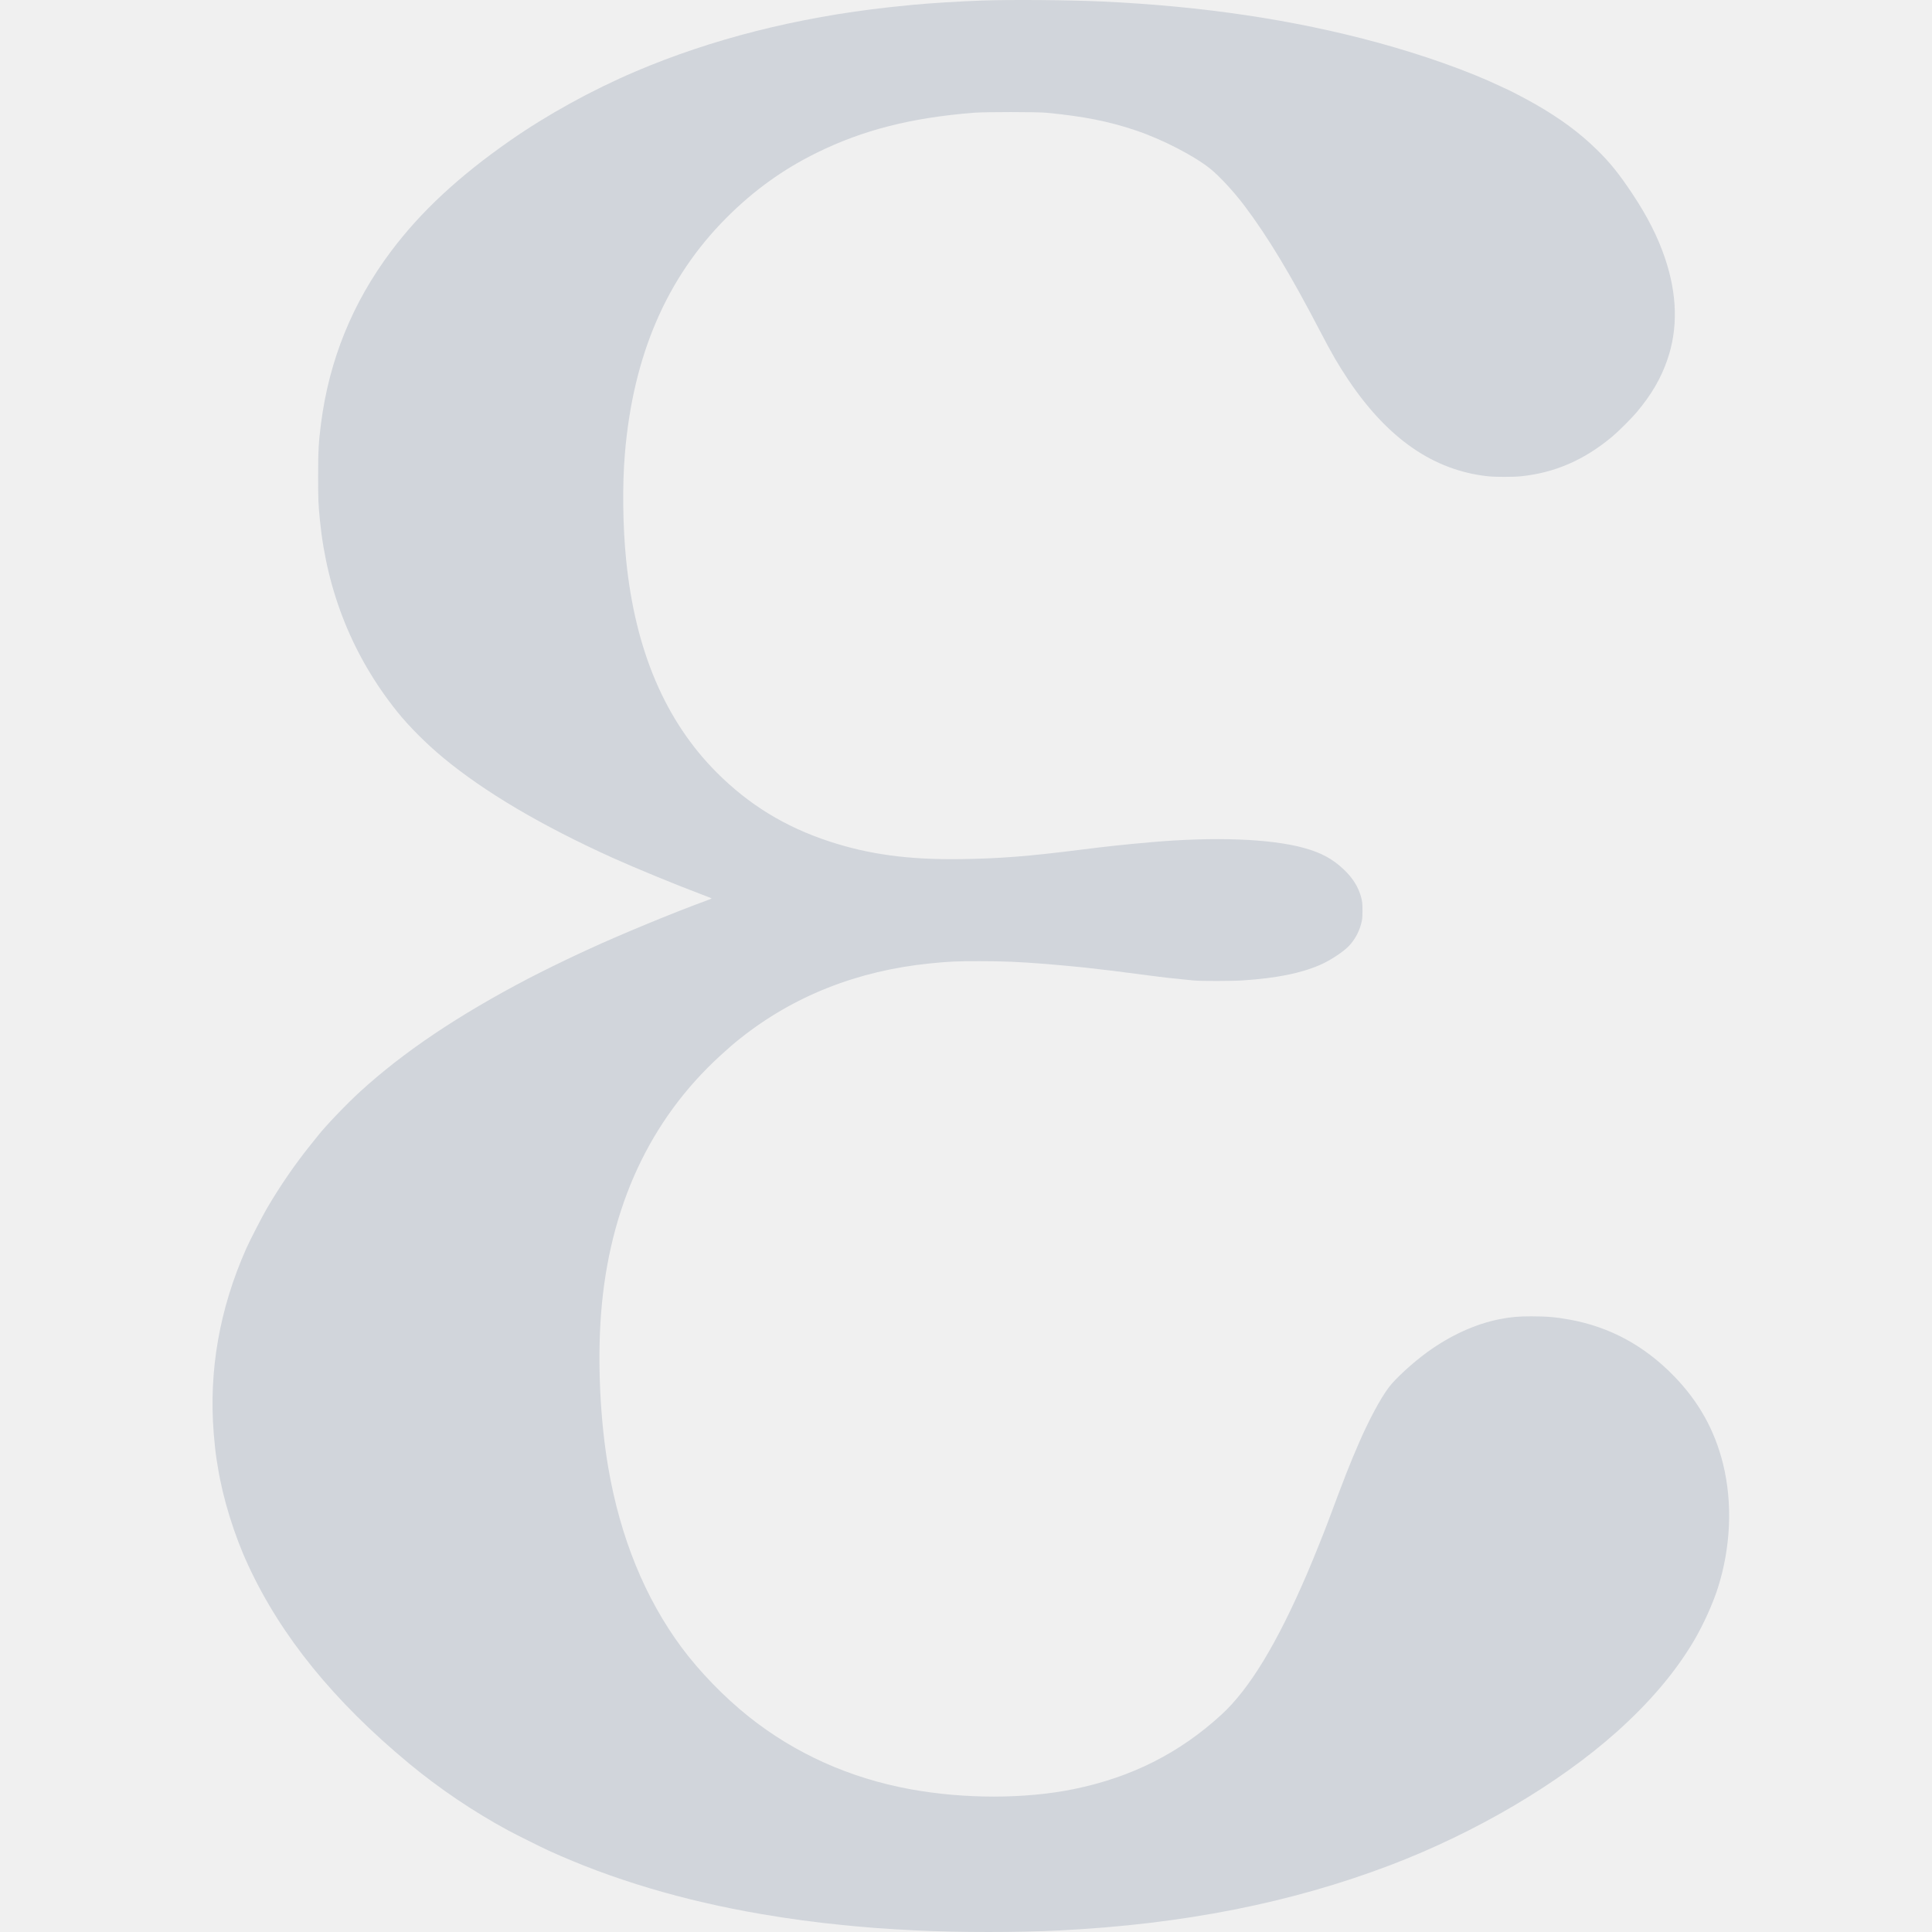
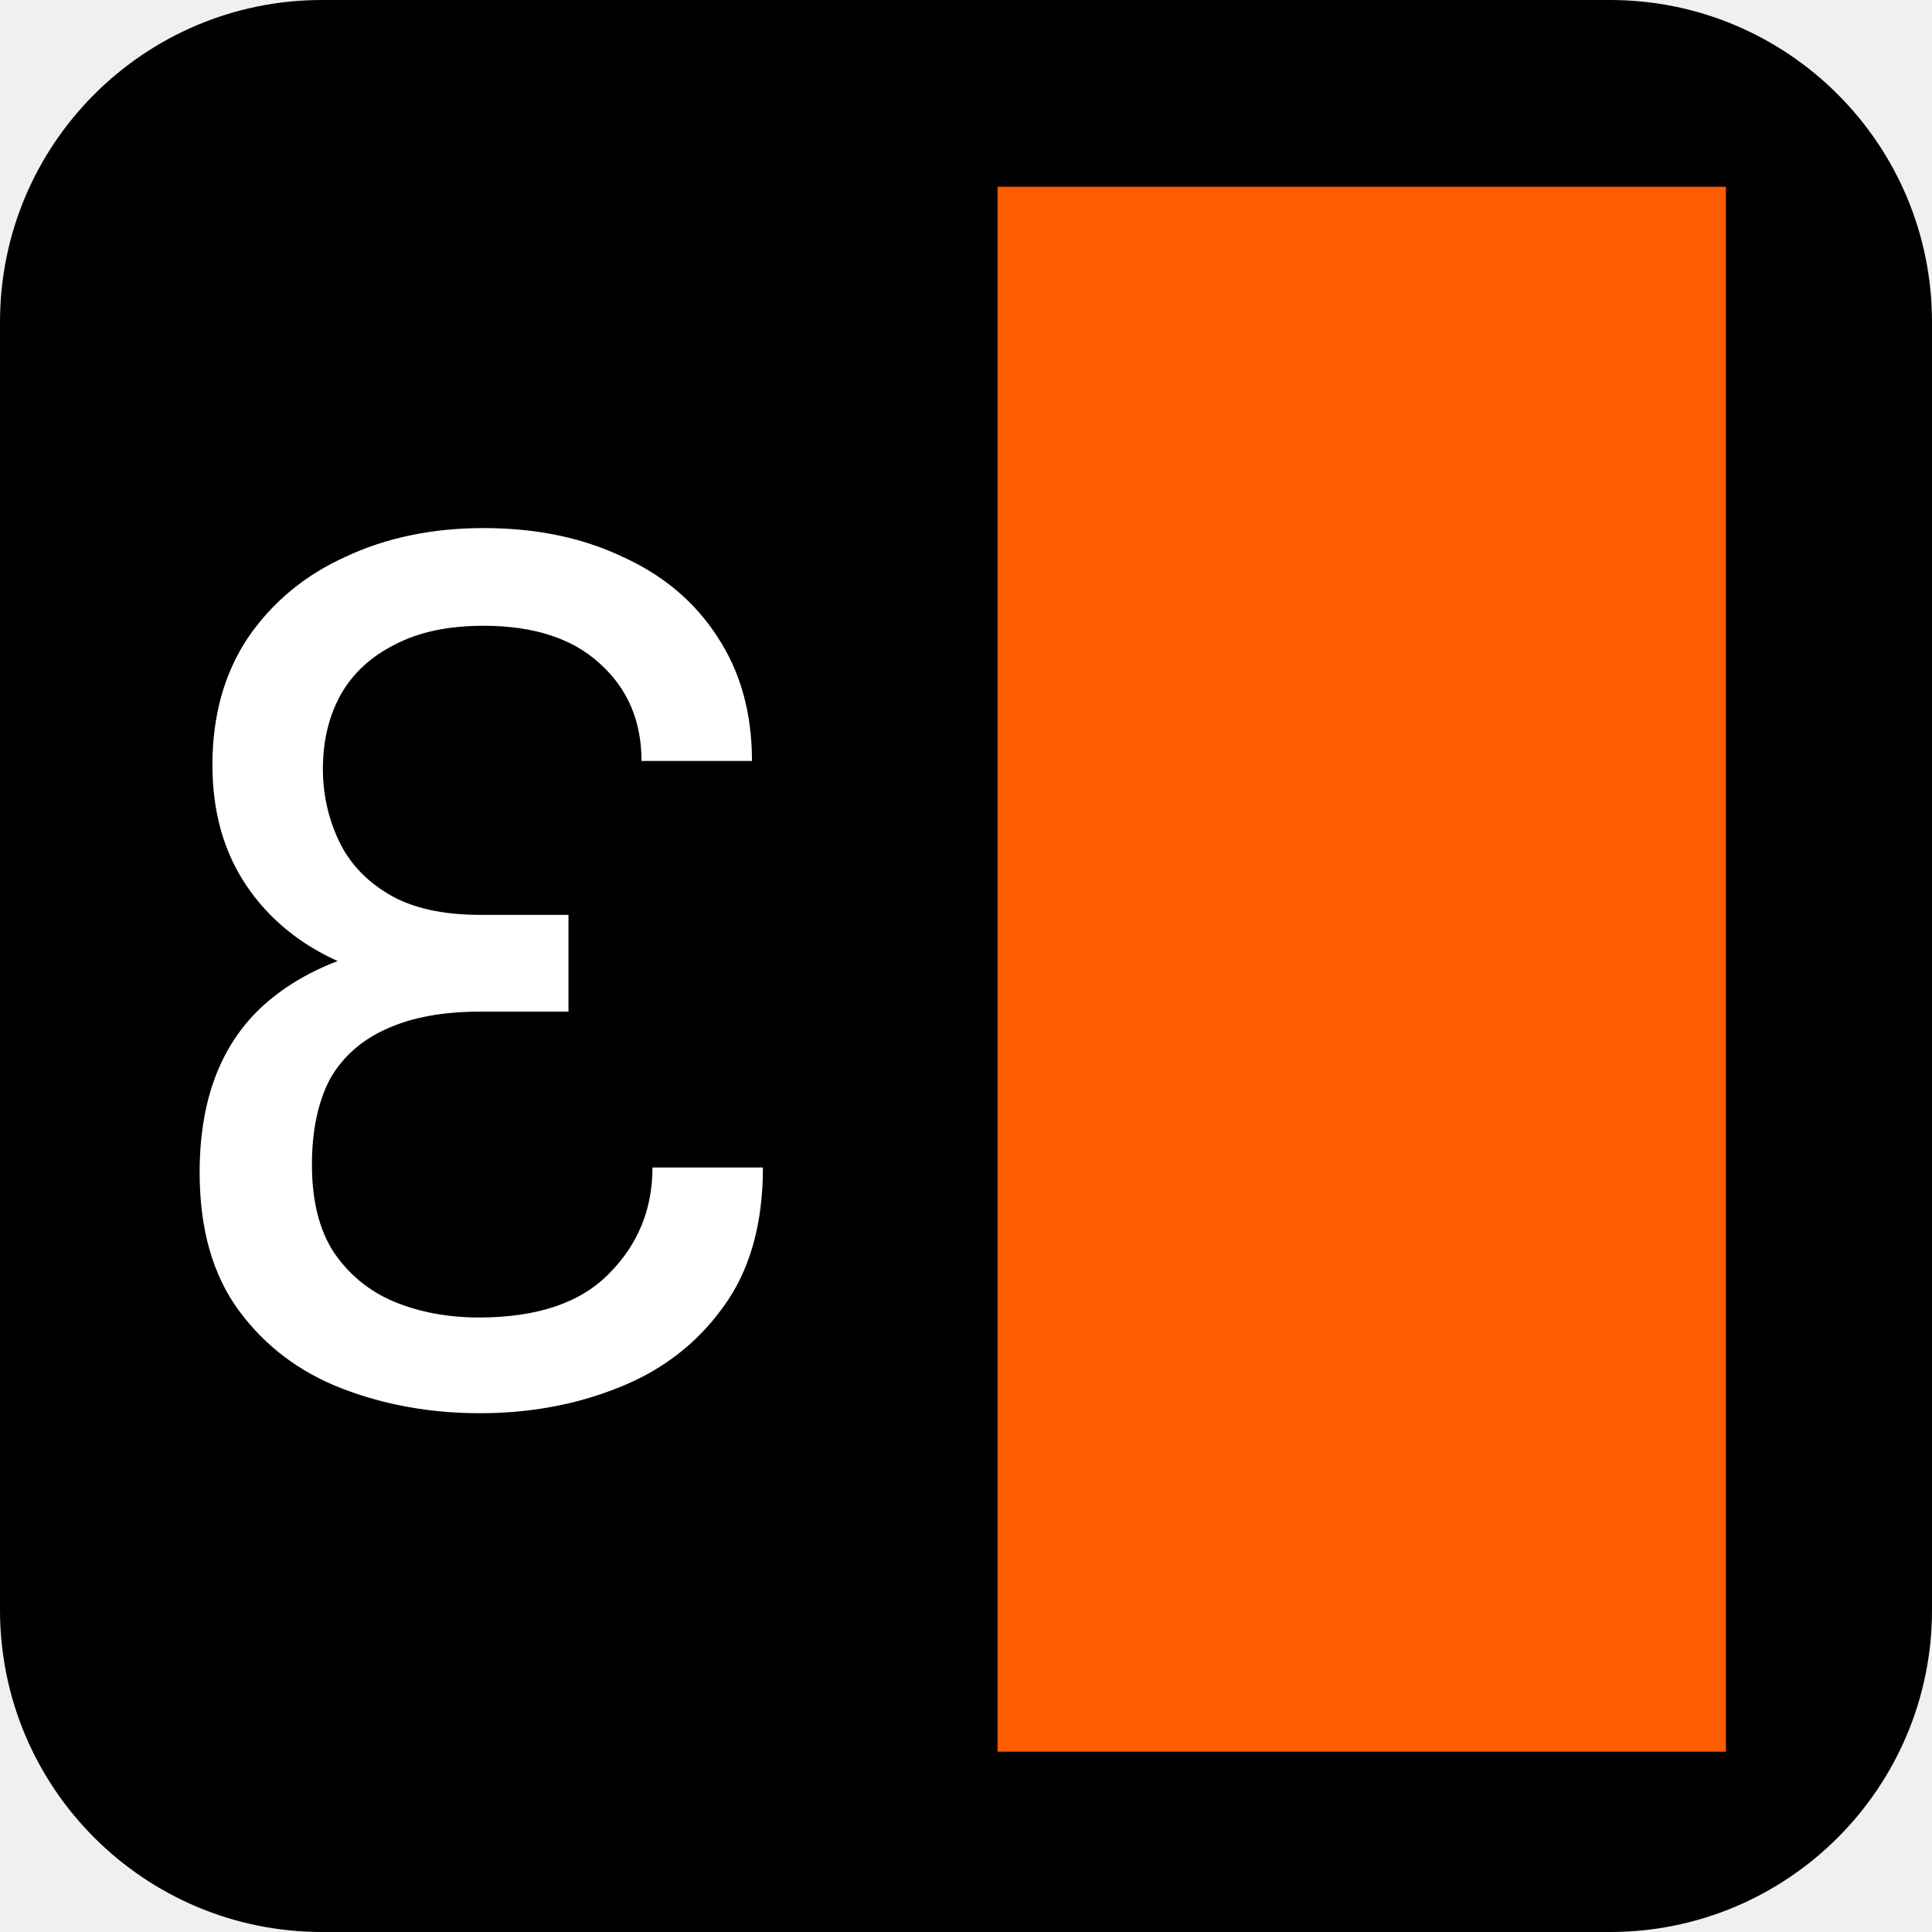
- <svg xmlns="http://www.w3.org/2000/svg" width="500" height="500" viewBox="0 0 500 500" fill="none">
-   <mask id="mask0_1_2" style="mask-type:luminance" maskUnits="userSpaceOnUse" x="55" y="0" width="393" height="500">
-     <mask id="path-1-inside-1_1_2" fill="white">
-       <path fill-rule="evenodd" clip-rule="evenodd" d="M254.196 0.138C248.48 0.337 240.577 0.827 236.14 1.258C233.188 1.544 232.235 1.642 230.121 1.875C206.318 4.493 184.112 10.117 164.448 18.508C153.153 23.328 141.624 29.68 132.014 36.378C118.741 45.629 108.892 54.788 101.205 65.029C91.219 78.331 85.186 93.177 83.071 109.652C82.451 114.479 82.334 116.636 82.332 123.259C82.33 129.29 82.38 130.512 82.803 134.732C84.666 153.322 91.387 169.96 102.77 184.158C105.822 187.966 110.337 192.487 114.689 196.094C125.384 204.961 140.137 213.68 158.496 221.982C164.265 224.591 175.183 229.083 181.535 231.461C182.987 232.006 184.175 232.48 184.174 232.517C184.174 232.553 183.617 232.786 182.937 233.032C174.418 236.129 160.103 242.046 151.742 245.928C151.153 246.201 150.251 246.62 149.736 246.859C146.143 248.523 139.963 251.558 136.829 253.196C118.624 262.708 104.472 272.216 93.226 282.487C89.694 285.712 84.287 291.36 82.28 293.92C82.084 294.17 81.227 295.239 80.376 296.297C76.327 301.328 72.496 306.896 69.099 312.692C67.865 314.797 64.613 321.121 63.68 323.231C56.798 338.788 54.005 354.728 55.313 370.99C55.52 373.563 55.812 376.225 56.038 377.593C56.11 378.033 56.266 378.995 56.384 379.728C57.683 387.82 60.59 397.215 64.228 405.075C72.73 423.447 86.364 440.243 105.932 456.453C113.743 462.923 122.612 468.902 131.612 473.765C133.359 474.709 140.2 478.121 141.911 478.902C158.346 486.407 176.781 491.907 197.151 495.381C204.223 496.588 211.316 497.545 217.949 498.187C219.127 498.3 220.691 498.451 221.427 498.522C222.162 498.593 223.547 498.713 224.503 498.789C225.459 498.865 226.573 498.956 226.978 498.992C228.136 499.096 233.851 499.436 237.009 499.589C248.288 500.137 263.452 500.137 274.326 499.59C306.251 497.983 334.145 492.469 359.86 482.678C381.854 474.303 403.371 461.638 418.37 448.238C426.993 440.533 433.64 432.685 438.433 424.547C440.787 420.549 443.279 415.043 444.577 410.967C447.933 400.437 448.417 389.018 445.937 378.916C443.785 370.153 439.641 362.727 433.225 356.133C425.557 348.251 416.637 343.417 406.272 341.526C402.71 340.875 400.309 340.667 396.374 340.667C392.908 340.667 391.112 340.823 388.231 341.378C381.94 342.589 375.301 345.607 369.294 349.988C365.632 352.657 361.15 356.761 359.478 358.976C357.244 361.933 354.255 367.511 351.539 373.791C349.236 379.118 347.932 382.442 343.851 393.402C342.634 396.669 339.918 403.412 338.29 407.209C330.537 425.282 323.382 437.072 316.123 443.736C305.274 453.693 292.834 459.967 277.87 463.023C265.294 465.592 249.541 465.6 235.568 463.042C219.919 460.179 205.773 453.825 193.783 444.273C187.473 439.247 180.992 432.57 176.39 426.352C166.911 413.548 160.546 397.943 157.427 379.861C155.308 367.577 154.595 352.322 155.56 339.907C157.695 312.435 168.135 289.876 186.45 273.16C188.835 270.984 189.737 270.207 191.6 268.725C205.369 257.768 221.884 251.237 240.62 249.339C245.634 248.831 247.569 248.743 253.594 248.75C259.802 248.757 263.451 248.911 270.647 249.47C272.729 249.632 278.99 250.209 280.678 250.395C285.836 250.961 290.019 251.476 296.831 252.385C301.039 252.946 303.821 253.259 308.9 253.746C310.882 253.935 318.667 253.927 321.587 253.731C330.359 253.147 336.592 251.901 341.603 249.733C343.801 248.782 346.674 246.985 348.398 245.481C350.192 243.915 351.602 241.59 352.254 239.12C352.563 237.947 352.606 237.53 352.606 235.652C352.606 233.779 352.562 233.357 352.257 232.2C351.567 229.591 350.109 227.248 347.819 225.069C344.888 222.28 342 220.708 337.524 219.462C328.861 217.051 314.291 216.51 297.666 217.979C290.665 218.598 286.485 219.047 279.542 219.923C266.173 221.613 258.794 222.191 248.779 222.335C235.219 222.529 224.943 221.151 214.605 217.753C203.183 214 193.8 208.253 185.484 199.918C172.18 186.586 164.404 168.342 162.047 144.939C161.17 136.227 161.04 125.609 161.712 117.523C163.832 92.006 172.517 71.845 188.096 56.273C195.126 49.247 202.653 43.831 211.328 39.558C223.296 33.663 235.654 30.505 251.922 29.183C254.86 28.945 268.361 28.944 270.848 29.183C280.364 30.095 286.934 31.392 293.896 33.735C300.772 36.049 309.003 40.287 313.247 43.698C315.624 45.608 319.348 49.646 322.094 53.289C328.127 61.294 333.983 71.011 341.672 85.773C344.658 91.507 346.344 94.416 348.859 98.18C359.123 113.532 371.033 121.767 385.139 123.267C387.004 123.464 391.644 123.467 393.566 123.269C402.365 122.368 409.97 119.069 417.239 113.002C418.795 111.704 422.317 108.19 423.604 106.651C427.426 102.083 429.822 97.979 431.498 93.129C434.301 85.021 434.089 76.204 430.862 66.696C429.023 61.277 426.31 55.938 422.458 50.154C418.971 44.919 416.694 42.091 413.273 38.743C408.781 34.347 403.84 30.692 397.378 26.985C395.656 25.998 391.306 23.691 390.526 23.351C390.212 23.215 389.172 22.731 388.216 22.276C380.054 18.397 368.282 14.218 356.432 10.993C334.822 5.11 311.25 1.595 285.36 0.393C276.891 0 261.727 -0.124 254.196 0.138Z" />
-     </mask>
-     <path fill-rule="evenodd" clip-rule="evenodd" d="M254.196 0.138C248.48 0.337 240.577 0.827 236.14 1.258C233.188 1.544 232.235 1.642 230.121 1.875C206.318 4.493 184.112 10.117 164.448 18.508C153.153 23.328 141.624 29.68 132.014 36.378C118.741 45.629 108.892 54.788 101.205 65.029C91.219 78.331 85.186 93.177 83.071 109.652C82.451 114.479 82.334 116.636 82.332 123.259C82.33 129.29 82.38 130.512 82.803 134.732C84.666 153.322 91.387 169.96 102.77 184.158C105.822 187.966 110.337 192.487 114.689 196.094C125.384 204.961 140.137 213.68 158.496 221.982C164.265 224.591 175.183 229.083 181.535 231.461C182.987 232.006 184.175 232.48 184.174 232.517C184.174 232.553 183.617 232.786 182.937 233.032C174.418 236.129 160.103 242.046 151.742 245.928C151.153 246.201 150.251 246.62 149.736 246.859C146.143 248.523 139.963 251.558 136.829 253.196C118.624 262.708 104.472 272.216 93.226 282.487C89.694 285.712 84.287 291.36 82.28 293.92C82.084 294.17 81.227 295.239 80.376 296.297C76.327 301.328 72.496 306.896 69.099 312.692C67.865 314.797 64.613 321.121 63.68 323.231C56.798 338.788 54.005 354.728 55.313 370.99C55.52 373.563 55.812 376.225 56.038 377.593C56.11 378.033 56.266 378.995 56.384 379.728C57.683 387.82 60.59 397.215 64.228 405.075C72.73 423.447 86.364 440.243 105.932 456.453C113.743 462.923 122.612 468.902 131.612 473.765C133.359 474.709 140.2 478.121 141.911 478.902C158.346 486.407 176.781 491.907 197.151 495.381C204.223 496.588 211.316 497.545 217.949 498.187C219.127 498.3 220.691 498.451 221.427 498.522C222.162 498.593 223.547 498.713 224.503 498.789C225.459 498.865 226.573 498.956 226.978 498.992C228.136 499.096 233.851 499.436 237.009 499.589C248.288 500.137 263.452 500.137 274.326 499.59C306.251 497.983 334.145 492.469 359.86 482.678C381.854 474.303 403.371 461.638 418.37 448.238C426.993 440.533 433.64 432.685 438.433 424.547C440.787 420.549 443.279 415.043 444.577 410.967C447.933 400.437 448.417 389.018 445.937 378.916C443.785 370.153 439.641 362.727 433.225 356.133C425.557 348.251 416.637 343.417 406.272 341.526C402.71 340.875 400.309 340.667 396.374 340.667C392.908 340.667 391.112 340.823 388.231 341.378C381.94 342.589 375.301 345.607 369.294 349.988C365.632 352.657 361.15 356.761 359.478 358.976C357.244 361.933 354.255 367.511 351.539 373.791C349.236 379.118 347.932 382.442 343.851 393.402C342.634 396.669 339.918 403.412 338.29 407.209C330.537 425.282 323.382 437.072 316.123 443.736C305.274 453.693 292.834 459.967 277.87 463.023C265.294 465.592 249.541 465.6 235.568 463.042C219.919 460.179 205.773 453.825 193.783 444.273C187.473 439.247 180.992 432.57 176.39 426.352C166.911 413.548 160.546 397.943 157.427 379.861C155.308 367.577 154.595 352.322 155.56 339.907C157.695 312.435 168.135 289.876 186.45 273.16C188.835 270.984 189.737 270.207 191.6 268.725C205.369 257.768 221.884 251.237 240.62 249.339C245.634 248.831 247.569 248.743 253.594 248.75C259.802 248.757 263.451 248.911 270.647 249.47C272.729 249.632 278.99 250.209 280.678 250.395C285.836 250.961 290.019 251.476 296.831 252.385C301.039 252.946 303.821 253.259 308.9 253.746C310.882 253.935 318.667 253.927 321.587 253.731C330.359 253.147 336.592 251.901 341.603 249.733C343.801 248.782 346.674 246.985 348.398 245.481C350.192 243.915 351.602 241.59 352.254 239.12C352.563 237.947 352.606 237.53 352.606 235.652C352.606 233.779 352.562 233.357 352.257 232.2C351.567 229.591 350.109 227.248 347.819 225.069C344.888 222.28 342 220.708 337.524 219.462C328.861 217.051 314.291 216.51 297.666 217.979C290.665 218.598 286.485 219.047 279.542 219.923C266.173 221.613 258.794 222.191 248.779 222.335C235.219 222.529 224.943 221.151 214.605 217.753C203.183 214 193.8 208.253 185.484 199.918C172.18 186.586 164.404 168.342 162.047 144.939C161.17 136.227 161.04 125.609 161.712 117.523C163.832 92.006 172.517 71.845 188.096 56.273C195.126 49.247 202.653 43.831 211.328 39.558C223.296 33.663 235.654 30.505 251.922 29.183C254.86 28.945 268.361 28.944 270.848 29.183C280.364 30.095 286.934 31.392 293.896 33.735C300.772 36.049 309.003 40.287 313.247 43.698C315.624 45.608 319.348 49.646 322.094 53.289C328.127 61.294 333.983 71.011 341.672 85.773C344.658 91.507 346.344 94.416 348.859 98.18C359.123 113.532 371.033 121.767 385.139 123.267C387.004 123.464 391.644 123.467 393.566 123.269C402.365 122.368 409.97 119.069 417.239 113.002C418.795 111.704 422.317 108.19 423.604 106.651C427.426 102.083 429.822 97.979 431.498 93.129C434.301 85.021 434.089 76.204 430.862 66.696C429.023 61.277 426.31 55.938 422.458 50.154C418.971 44.919 416.694 42.091 413.273 38.743C408.781 34.347 403.84 30.692 397.378 26.985C395.656 25.998 391.306 23.691 390.526 23.351C390.212 23.215 389.172 22.731 388.216 22.276C380.054 18.397 368.282 14.218 356.432 10.993C334.822 5.11 311.25 1.595 285.36 0.393C276.891 0 261.727 -0.124 254.196 0.138Z" fill="white" stroke="white" stroke-width="2" mask="url(#path-1-inside-1_1_2)" />
-   </mask>
-   <g mask="url(#mask0_1_2)">
-     <path fill-rule="evenodd" clip-rule="evenodd" d="M254.196 0.138C248.48 0.337 240.577 0.827 236.14 1.258C233.188 1.544 232.235 1.642 230.121 1.875C206.318 4.493 184.112 10.117 164.448 18.508C153.153 23.328 141.624 29.68 132.014 36.378C118.741 45.629 108.892 54.788 101.205 65.029C91.219 78.331 85.186 93.177 83.071 109.652C82.451 114.479 82.334 116.636 82.332 123.259C82.33 129.29 82.38 130.512 82.803 134.732C84.666 153.322 91.387 169.96 102.77 184.158C105.822 187.966 110.337 192.487 114.689 196.094C125.384 204.961 140.137 213.68 158.496 221.982C164.265 224.591 175.183 229.083 181.535 231.461C182.987 232.006 184.175 232.48 184.174 232.517C184.174 232.553 183.617 232.786 182.937 233.032C174.418 236.129 160.103 242.046 151.742 245.928C151.153 246.201 150.251 246.62 149.736 246.859C146.143 248.523 139.963 251.558 136.829 253.196C118.624 262.708 104.472 272.216 93.226 282.487C89.694 285.712 84.287 291.36 82.28 293.92C82.084 294.17 81.227 295.239 80.376 296.297C76.327 301.328 72.496 306.896 69.099 312.692C67.865 314.797 64.613 321.121 63.68 323.231C56.798 338.788 54.005 354.728 55.313 370.99C55.52 373.563 55.812 376.225 56.038 377.593C56.11 378.033 56.266 378.995 56.384 379.728C57.683 387.82 60.59 397.215 64.228 405.075C72.73 423.447 86.364 440.243 105.932 456.453C113.743 462.923 122.612 468.902 131.612 473.765C133.359 474.709 140.2 478.121 141.911 478.902C158.346 486.407 176.781 491.907 197.151 495.381C204.223 496.588 211.316 497.545 217.949 498.187C219.127 498.3 220.691 498.451 221.427 498.522C222.162 498.593 223.547 498.713 224.503 498.789C225.459 498.865 226.573 498.956 226.978 498.992C228.136 499.096 233.851 499.436 237.009 499.589C248.288 500.137 263.452 500.137 274.326 499.59C306.251 497.983 334.145 492.469 359.86 482.678C381.854 474.303 403.371 461.638 418.37 448.238C426.993 440.533 433.64 432.685 438.433 424.547C440.787 420.549 443.279 415.043 444.577 410.967C447.933 400.437 448.417 389.018 445.937 378.916C443.785 370.153 439.641 362.727 433.225 356.133C425.557 348.251 416.637 343.417 406.272 341.526C402.71 340.875 400.309 340.667 396.374 340.667C392.908 340.667 391.112 340.823 388.231 341.378C381.94 342.589 375.301 345.607 369.294 349.988C365.632 352.657 361.15 356.761 359.478 358.976C357.244 361.933 354.255 367.511 351.539 373.791C349.236 379.118 347.932 382.442 343.851 393.402C342.634 396.669 339.918 403.412 338.29 407.209C330.537 425.282 323.382 437.072 316.123 443.736C305.274 453.693 292.834 459.967 277.87 463.023C265.294 465.592 249.541 465.6 235.568 463.042C219.919 460.179 205.773 453.825 193.783 444.273C187.473 439.247 180.992 432.57 176.39 426.352C166.911 413.548 160.546 397.943 157.427 379.861C155.308 367.577 154.595 352.322 155.56 339.907C157.695 312.435 168.135 289.876 186.45 273.16C188.835 270.985 189.737 270.207 191.6 268.725C205.369 257.768 221.884 251.237 240.62 249.339C245.634 248.831 247.569 248.743 253.594 248.75C259.802 248.757 263.451 248.911 270.647 249.47C272.729 249.632 278.99 250.209 280.678 250.395C285.836 250.961 290.019 251.476 296.831 252.385C301.039 252.946 303.821 253.259 308.9 253.746C310.882 253.935 318.667 253.927 321.587 253.731C330.359 253.147 336.592 251.901 341.603 249.733C343.801 248.782 346.674 246.985 348.398 245.481C350.192 243.915 351.602 241.59 352.254 239.12C352.563 237.947 352.606 237.53 352.606 235.652C352.606 233.779 352.562 233.357 352.257 232.2C351.567 229.591 350.109 227.248 347.819 225.069C344.888 222.28 342 220.708 337.524 219.462C328.861 217.051 314.291 216.51 297.666 217.979C290.665 218.598 286.485 219.047 279.542 219.923C266.173 221.613 258.794 222.191 248.779 222.335C235.219 222.529 224.943 221.151 214.605 217.753C203.183 214 193.8 208.253 185.484 199.918C172.18 186.586 164.404 168.342 162.047 144.939C161.17 136.227 161.04 125.609 161.712 117.523C163.832 92.006 172.517 71.845 188.096 56.273C195.126 49.247 202.653 43.831 211.328 39.558C223.296 33.663 235.654 30.505 251.922 29.183C254.86 28.945 268.361 28.944 270.848 29.183C280.364 30.095 286.934 31.392 293.896 33.735C300.772 36.049 309.003 40.287 313.247 43.698C315.624 45.608 319.348 49.646 322.094 53.289C328.127 61.294 333.983 71.011 341.672 85.773C344.658 91.507 346.344 94.416 348.859 98.18C359.123 113.532 371.033 121.767 385.139 123.267C387.004 123.464 391.644 123.467 393.566 123.269C402.365 122.368 409.97 119.069 417.239 113.002C418.795 111.704 422.317 108.19 423.604 106.651C427.426 102.083 429.822 97.979 431.498 93.129C434.301 85.021 434.089 76.204 430.862 66.696C429.023 61.277 426.31 55.938 422.458 50.154C418.971 44.919 416.694 42.091 413.273 38.743C408.781 34.347 403.84 30.692 397.378 26.985C395.656 25.998 391.306 23.691 390.526 23.351C390.212 23.215 389.172 22.731 388.216 22.276C380.054 18.397 368.282 14.218 356.432 10.993C334.822 5.11 311.25 1.595 285.36 0.393C276.891 0 261.727 -0.124 254.196 0.138Z" fill="#D1D5DB" stroke="#D1D5DB" stroke-width="2" />
+ <svg xmlns="http://www.w3.org/2000/svg" width="300" height="300" viewBox="0 0 300 300" fill="none">
+   <g clip-path="url(#clip0_7_2)">
+     <g clip-path="url(#clip1_7_2)">
+       <path d="M250 0H50C22.386 0 0 22.386 0 50V250C0 277.614 22.386 300 50 300H250C277.614 300 300 277.614 300 250V50C300 22.386 277.614 0 250 0Z" fill="black" />
+       <path d="M268 29H154.896V272H268V29Z" fill="#FF5C00" />
+       <path d="M88.272 142.064V153.556H74.238C66.205 153.556 59.069 152.177 52.832 149.419C46.594 146.661 41.727 142.677 38.23 137.467C34.733 132.258 32.985 126.026 32.985 118.774C32.985 111.113 34.828 104.524 38.514 99.008C42.294 93.492 47.35 89.304 53.682 86.444C60.014 83.481 67.15 82 75.088 82C83.216 82 90.399 83.481 96.637 86.444C102.969 89.304 107.883 93.441 111.38 98.855C114.971 104.269 116.767 110.704 116.767 118.161H99.614C99.614 111.93 97.44 106.873 93.093 102.992C88.84 99.11 82.838 97.169 75.088 97.169C69.607 97.169 65.023 98.14 61.337 100.08C57.652 101.919 54.864 104.473 52.973 107.742C51.083 111.113 50.138 114.994 50.138 119.387C50.138 123.268 50.941 126.946 52.548 130.419C54.155 133.892 56.754 136.701 60.345 138.846C63.936 140.991 68.709 142.064 74.663 142.064H88.272ZM74.238 145.741H88.272V157.08H74.663C68.898 157.08 64.078 157.948 60.203 159.685C56.234 161.421 53.257 164.026 51.272 167.499C49.382 171.074 48.437 175.518 48.437 180.83C48.437 186.448 49.571 190.994 51.839 194.467C54.202 197.94 57.321 200.493 61.196 202.128C65.165 203.762 69.56 204.579 74.38 204.579C83.453 204.579 90.21 202.281 94.652 197.684C99.094 193.19 101.315 187.725 101.315 181.289H118.468C118.468 190.176 116.389 197.429 112.231 203.047C108.167 208.665 102.78 212.802 96.07 215.458C89.454 218.114 82.271 219.442 74.521 219.442C66.866 219.442 59.731 218.165 53.115 215.612C46.499 213.058 41.16 209.023 37.096 203.507C33.032 197.991 31 190.84 31 182.055C31 169.9 34.828 160.808 42.483 154.782C50.138 148.755 60.723 145.741 74.238 145.741Z" fill="white" />
+     </g>
  </g>
+   <defs>
+     <clipPath id="clip0_7_2">
+       <rect width="300" height="300" fill="white" />
+     </clipPath>
+     <clipPath id="clip1_7_2">
+       <rect width="300" height="300" fill="white" />
+     </clipPath>
+   </defs>
</svg>
